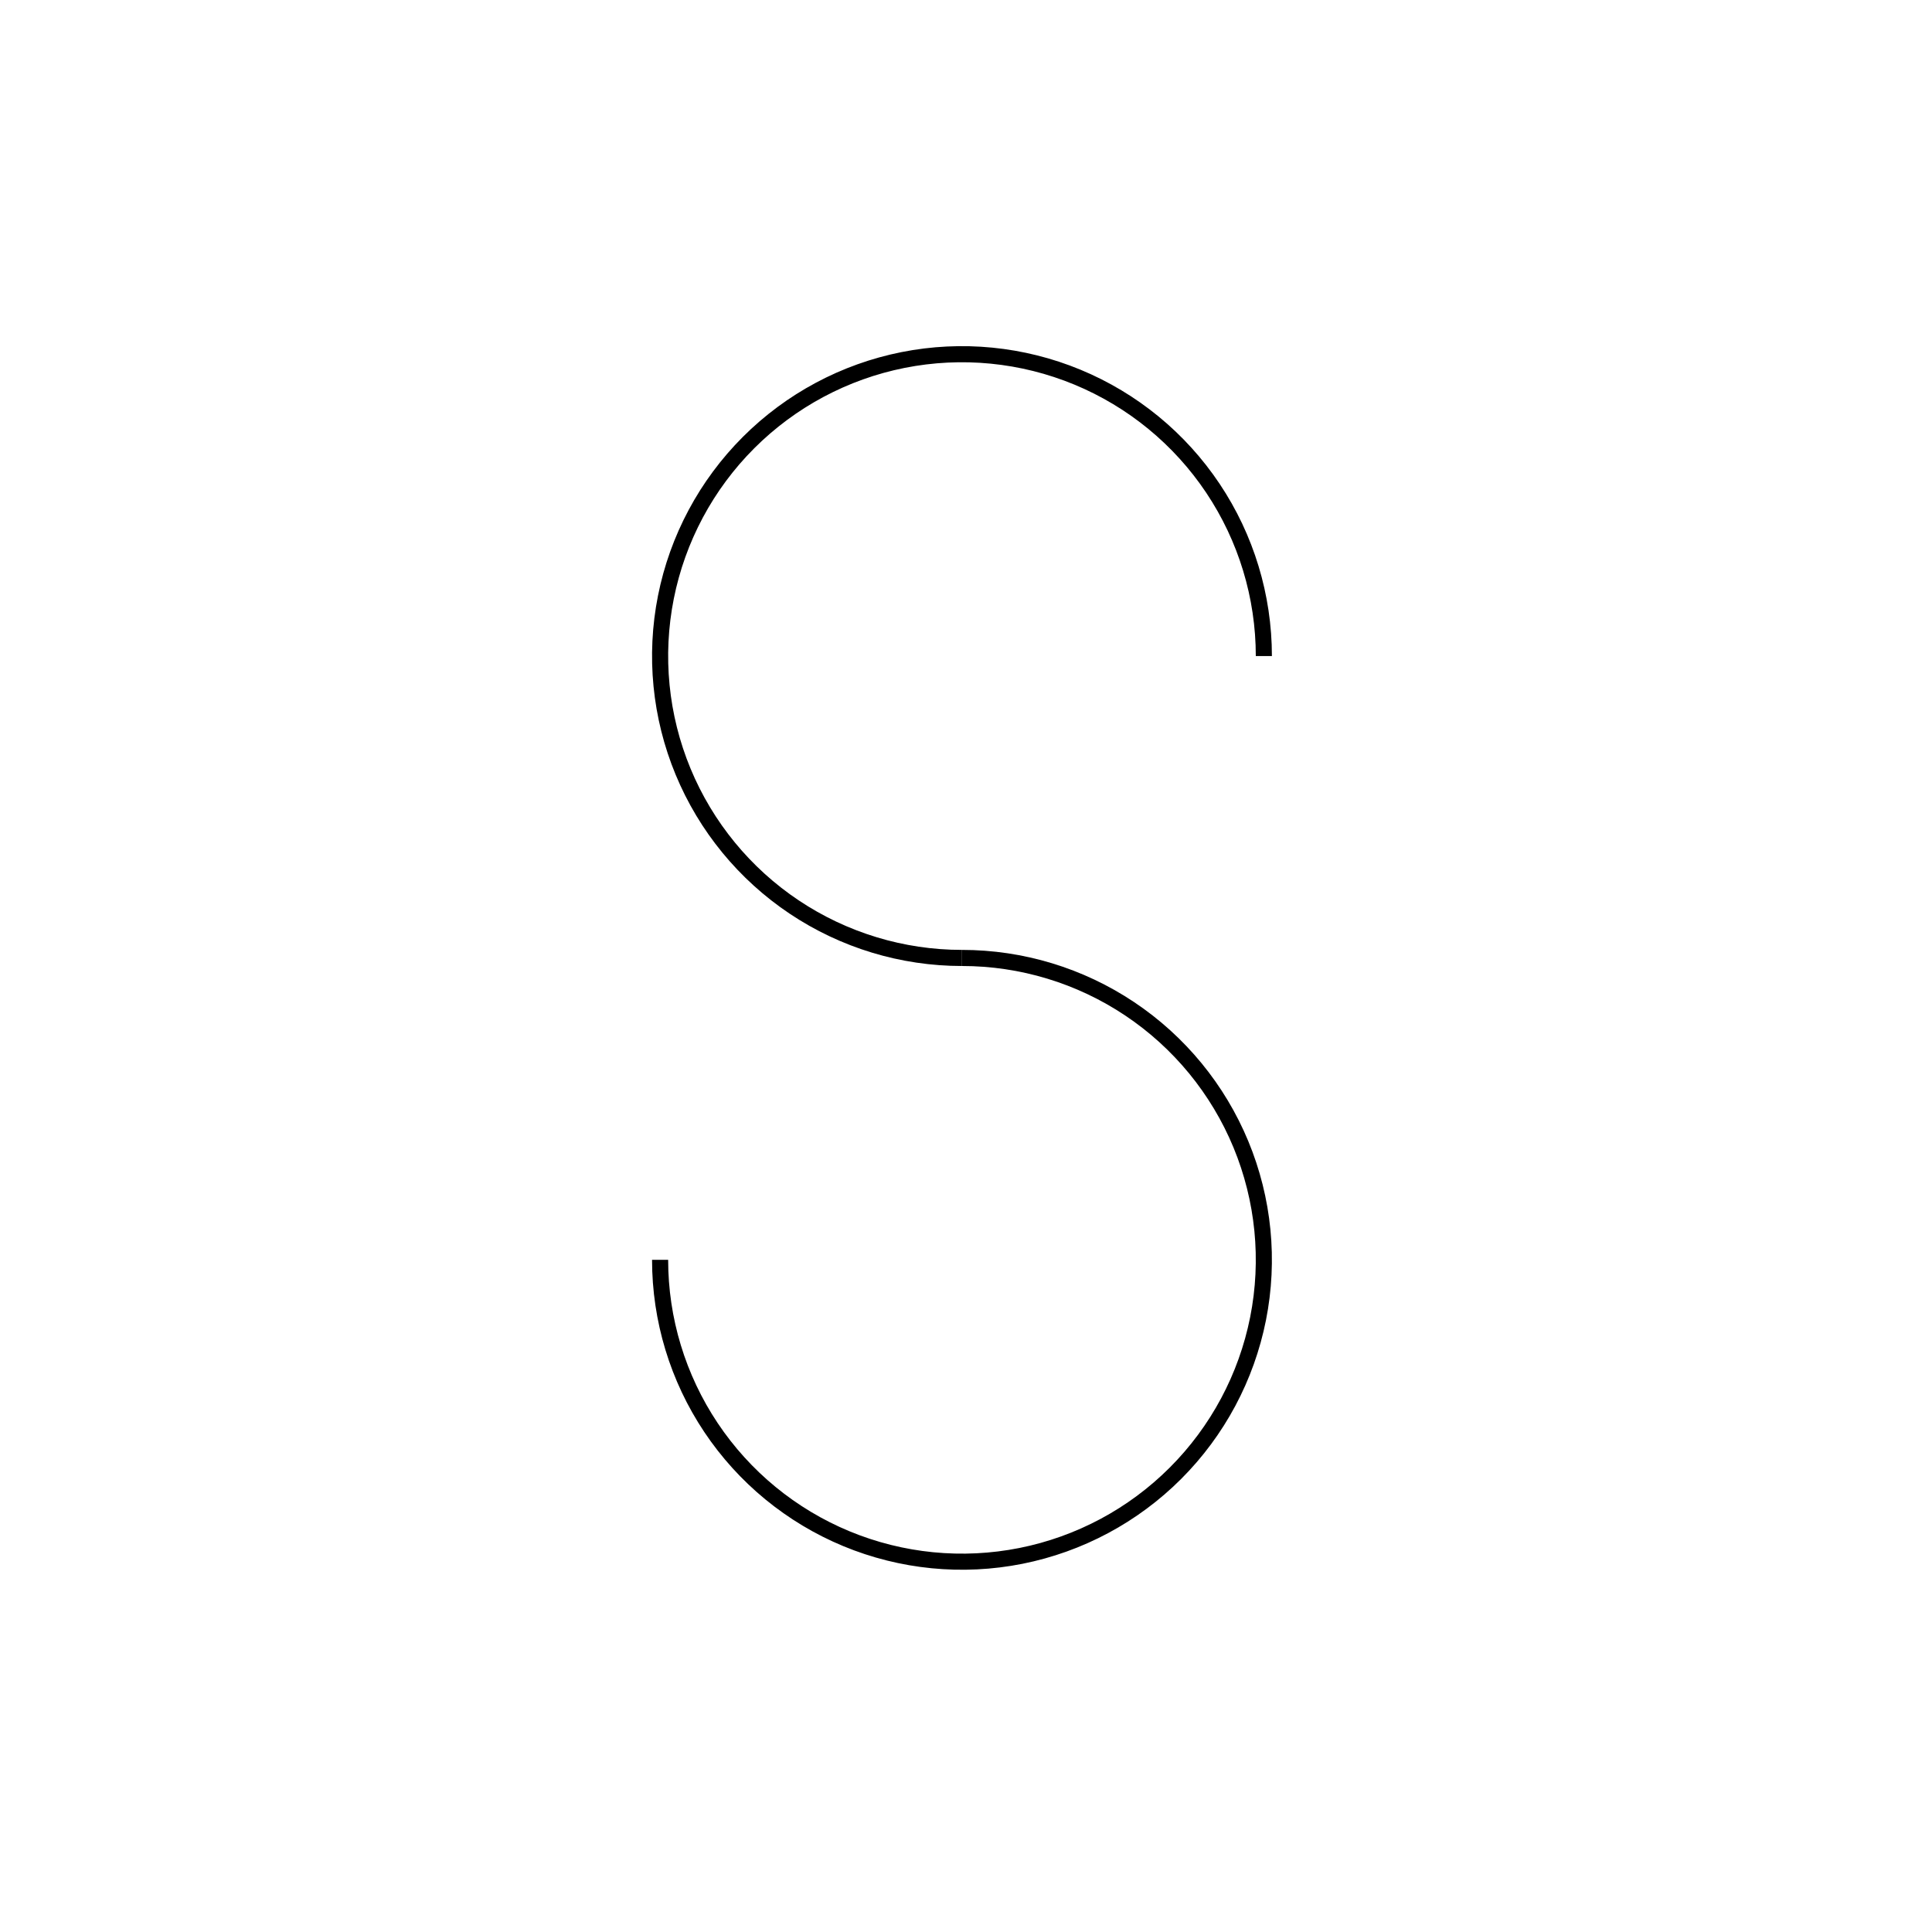
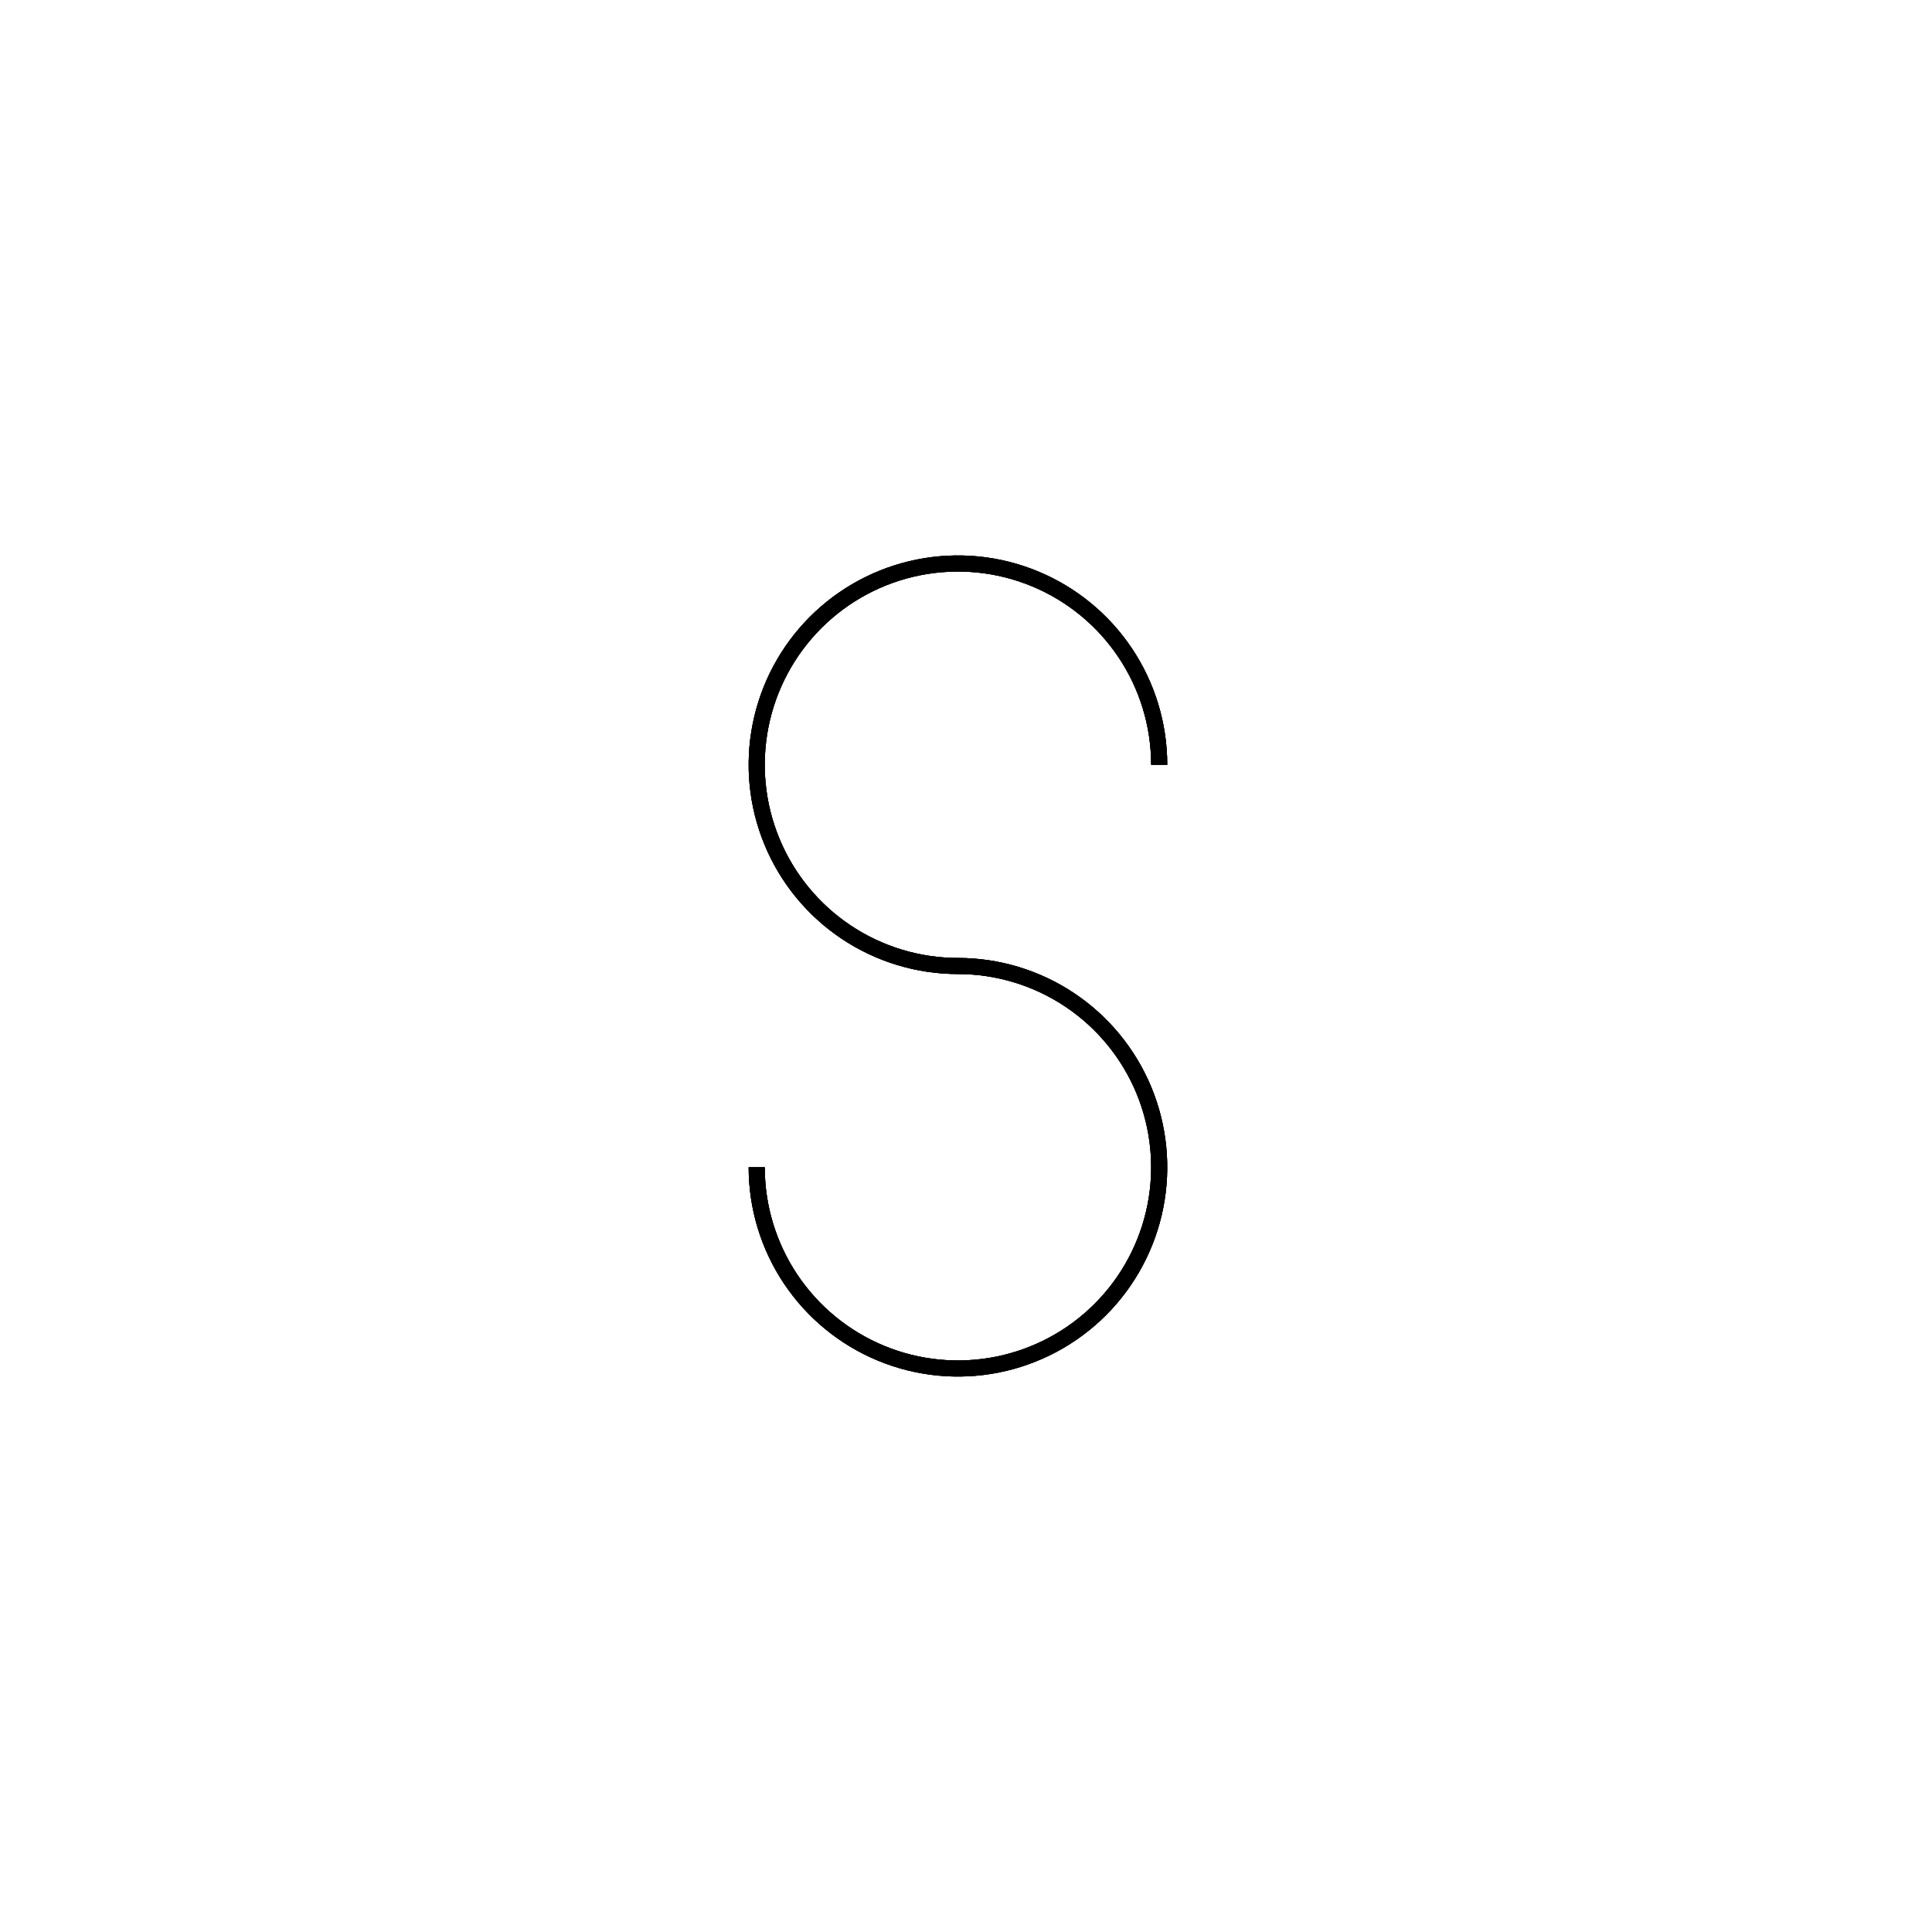
<svg xmlns="http://www.w3.org/2000/svg" width="120" height="120" viewBox="0 0 120 120" fill="none">
  <rect width="120" height="120" fill="white" />
-   <path d="M59.75 59.5C56.042 59.5 52.416 58.4 49.333 56.34C46.25 54.28 43.846 51.351 42.427 47.925C41.008 44.499 40.637 40.729 41.36 37.092C42.084 33.455 43.87 30.114 46.492 27.492C49.114 24.869 52.455 23.084 56.092 22.36C59.729 21.637 63.499 22.008 66.925 23.427C70.351 24.846 73.28 27.25 75.34 30.333C77.4 33.416 78.5 37.042 78.5 40.75" stroke="black" />
-   <path d="M41 78.25C41 81.958 42.1 85.584 44.16 88.667C46.22 91.75 49.149 94.154 52.575 95.573C56.001 96.992 59.771 97.363 63.408 96.64C67.045 95.916 70.386 94.13 73.008 91.508C75.63 88.886 77.416 85.545 78.14 81.908C78.863 78.271 78.492 74.501 77.073 71.075C75.654 67.649 73.25 64.72 70.167 62.66C67.084 60.6 63.458 59.5 59.75 59.5" stroke="black" />
+   <path d="M47 72.5C47 74.972 47.733 77.389 49.107 79.445C50.48 81.5 52.432 83.102 54.717 84.049C57.001 84.995 59.514 85.242 61.939 84.76C64.363 84.278 66.591 83.087 68.339 81.339C70.087 79.591 71.278 77.363 71.76 74.939C72.242 72.514 71.995 70.001 71.049 67.716C70.102 65.432 68.5 63.48 66.445 62.107C64.389 60.733 61.972 60 59.5 60C57.028 60 54.611 59.267 52.555 57.893C50.5 56.52 48.898 54.568 47.952 52.284C47.005 49.999 46.758 47.486 47.24 45.061C47.722 42.637 48.913 40.409 50.661 38.661C52.409 36.913 54.637 35.722 57.061 35.24C59.486 34.758 61.999 35.005 64.284 35.952C66.568 36.898 68.52 38.5 69.893 40.555C71.267 42.611 72 45.028 72 47.5" stroke="black" />
+   <path d="M47 72.5C47 74.972 47.733 77.389 49.107 79.445C50.48 81.5 52.432 83.102 54.717 84.049C57.001 84.995 59.514 85.242 61.939 84.76C64.363 84.278 66.591 83.087 68.339 81.339C70.087 79.591 71.278 77.363 71.76 74.939C72.242 72.514 71.995 70.001 71.049 67.716C70.102 65.432 68.5 63.48 66.445 62.107C64.389 60.733 61.972 60 59.5 60C57.028 60 54.611 59.267 52.555 57.893C50.5 56.52 48.898 54.568 47.952 52.284C47.005 49.999 46.758 47.486 47.24 45.061C47.722 42.637 48.913 40.409 50.661 38.661C52.409 36.913 54.637 35.722 57.061 35.24C59.486 34.758 61.999 35.005 64.284 35.952C66.568 36.898 68.52 38.5 69.893 40.555C71.267 42.611 72 45.028 72 47.5" stroke="black" />
+   <path d="M47 72.5C47 74.972 47.733 77.389 49.107 79.445C50.48 81.5 52.432 83.102 54.717 84.049C57.001 84.995 59.514 85.242 61.939 84.76C64.363 84.278 66.591 83.087 68.339 81.339C70.087 79.591 71.278 77.363 71.76 74.939C72.242 72.514 71.995 70.001 71.049 67.716C70.102 65.432 68.5 63.48 66.445 62.107C64.389 60.733 61.972 60 59.5 60C57.028 60 54.611 59.267 52.555 57.893C50.5 56.52 48.898 54.568 47.952 52.284C47.005 49.999 46.758 47.486 47.24 45.061C47.722 42.637 48.913 40.409 50.661 38.661C52.409 36.913 54.637 35.722 57.061 35.24C59.486 34.758 61.999 35.005 64.284 35.952C66.568 36.898 68.52 38.5 69.893 40.555C71.267 42.611 72 45.028 72 47.5" stroke="black" />
</svg>
